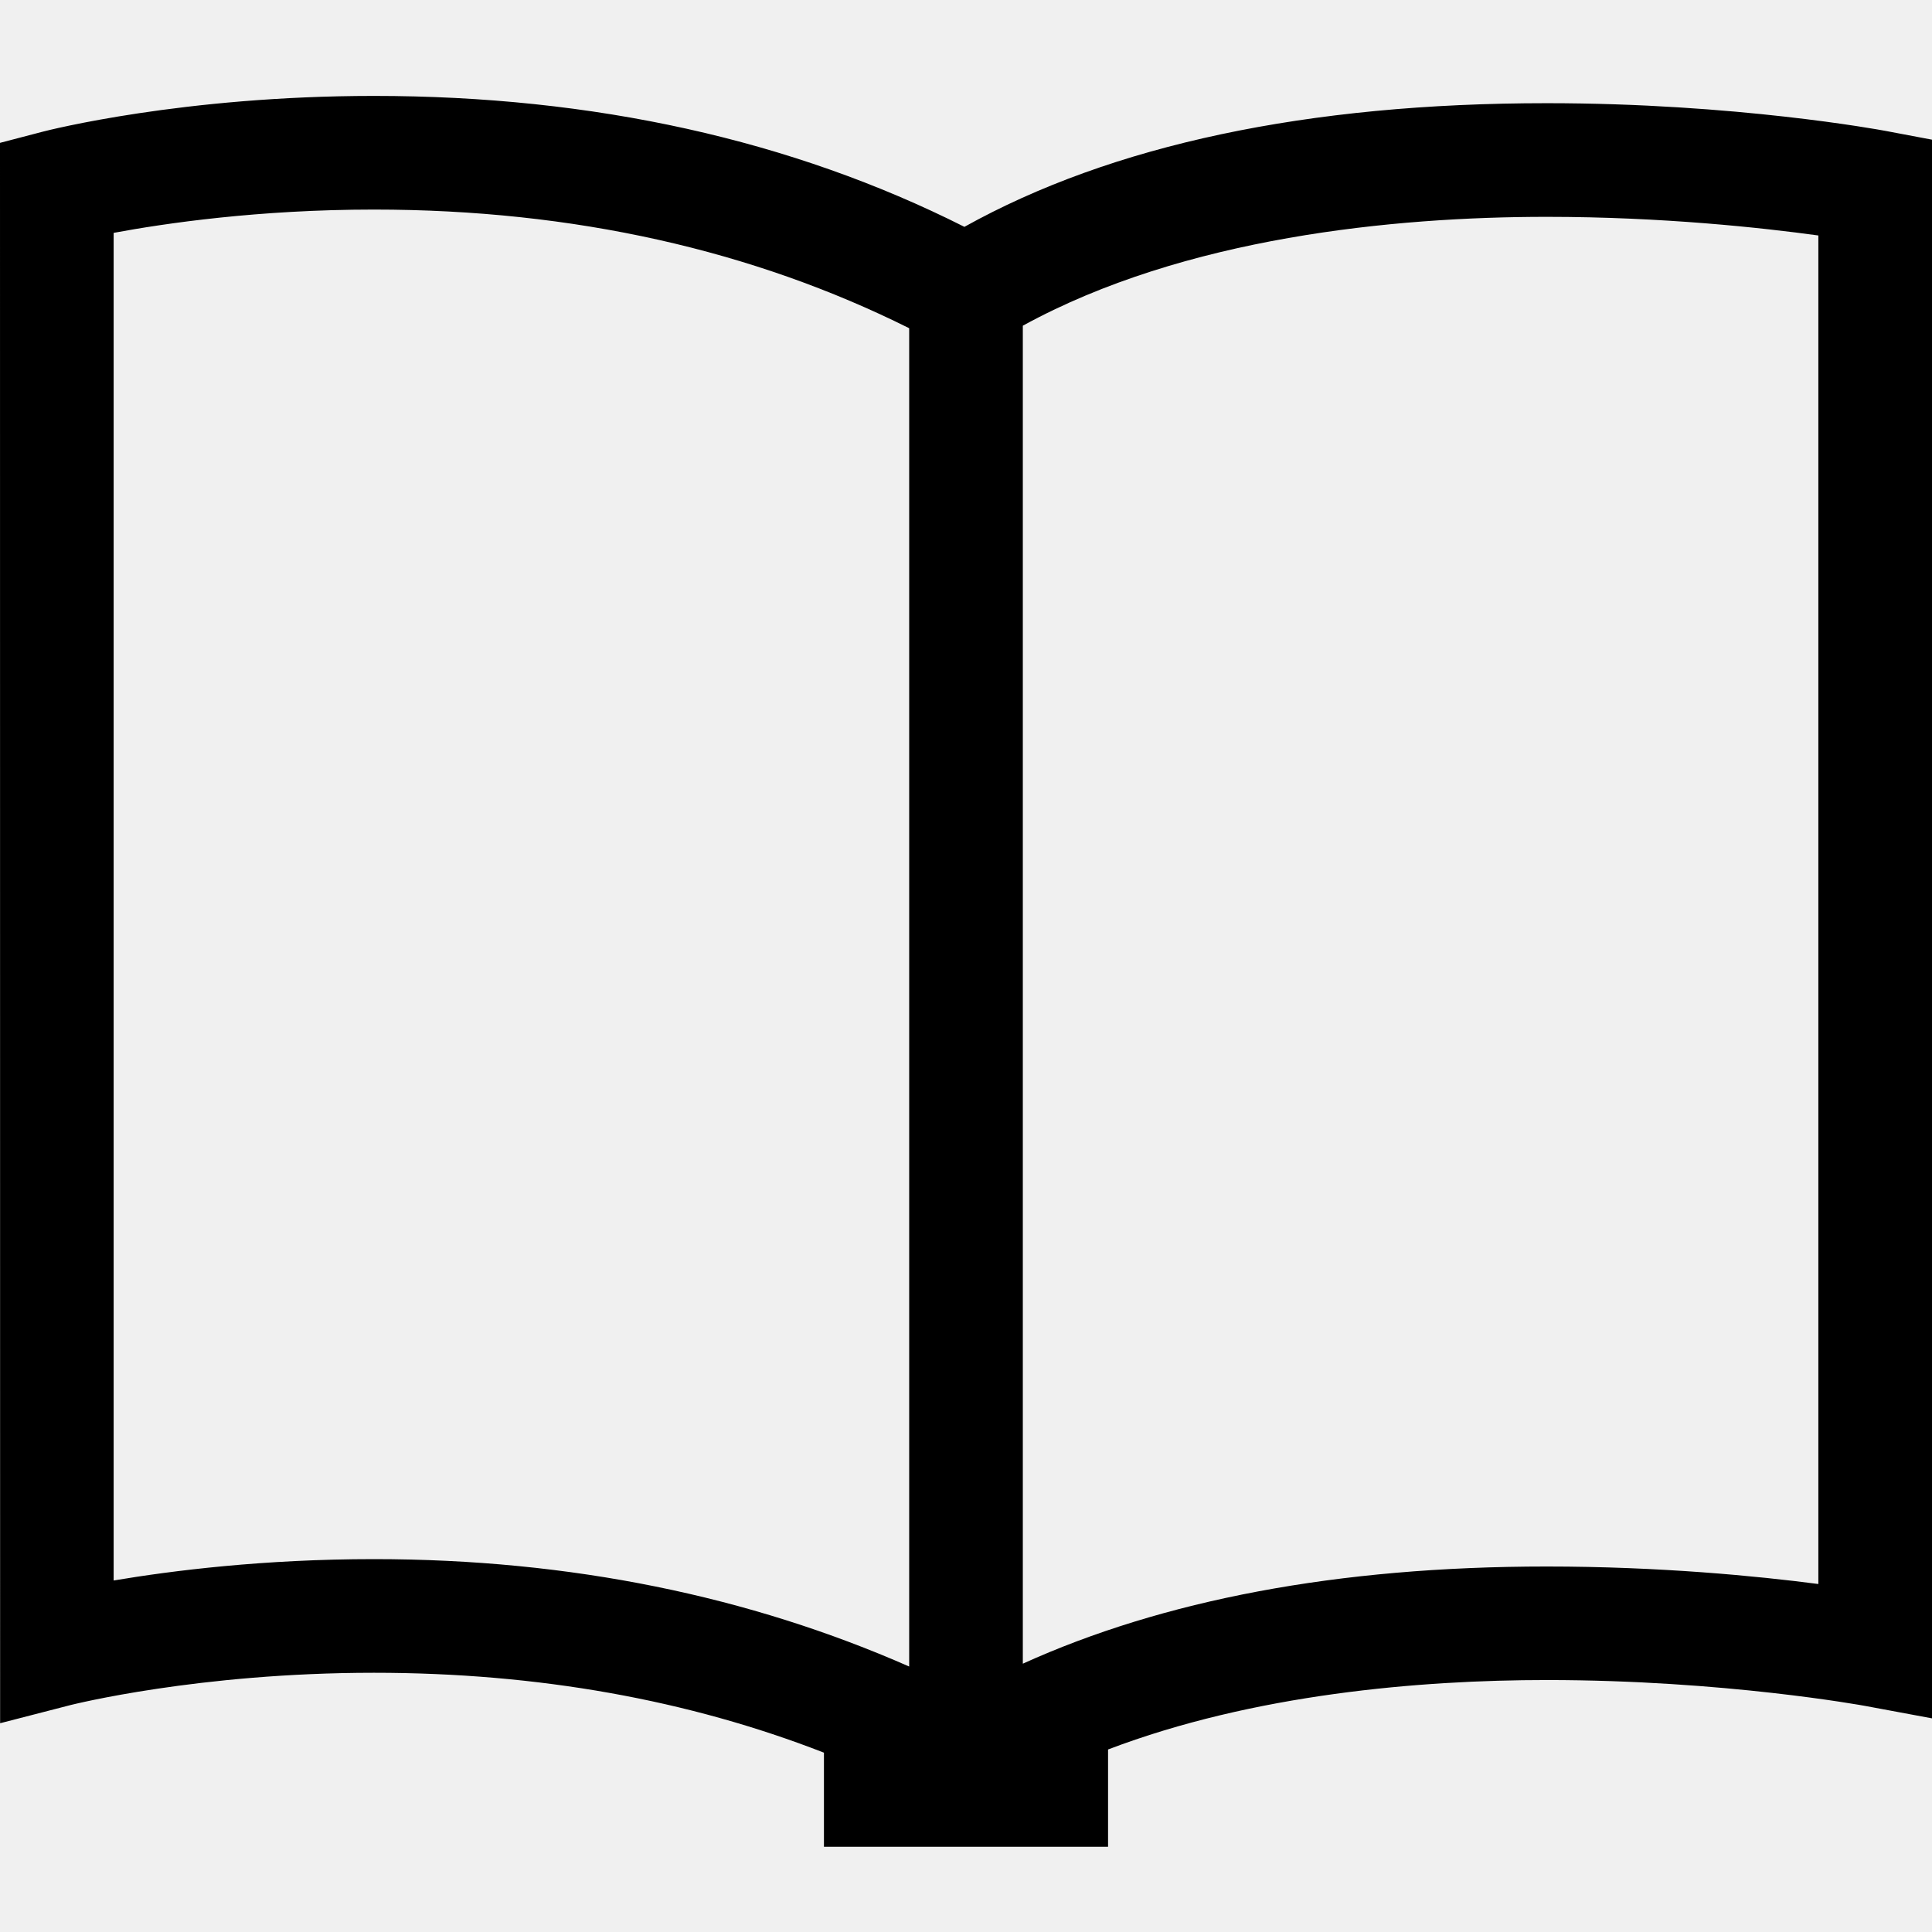
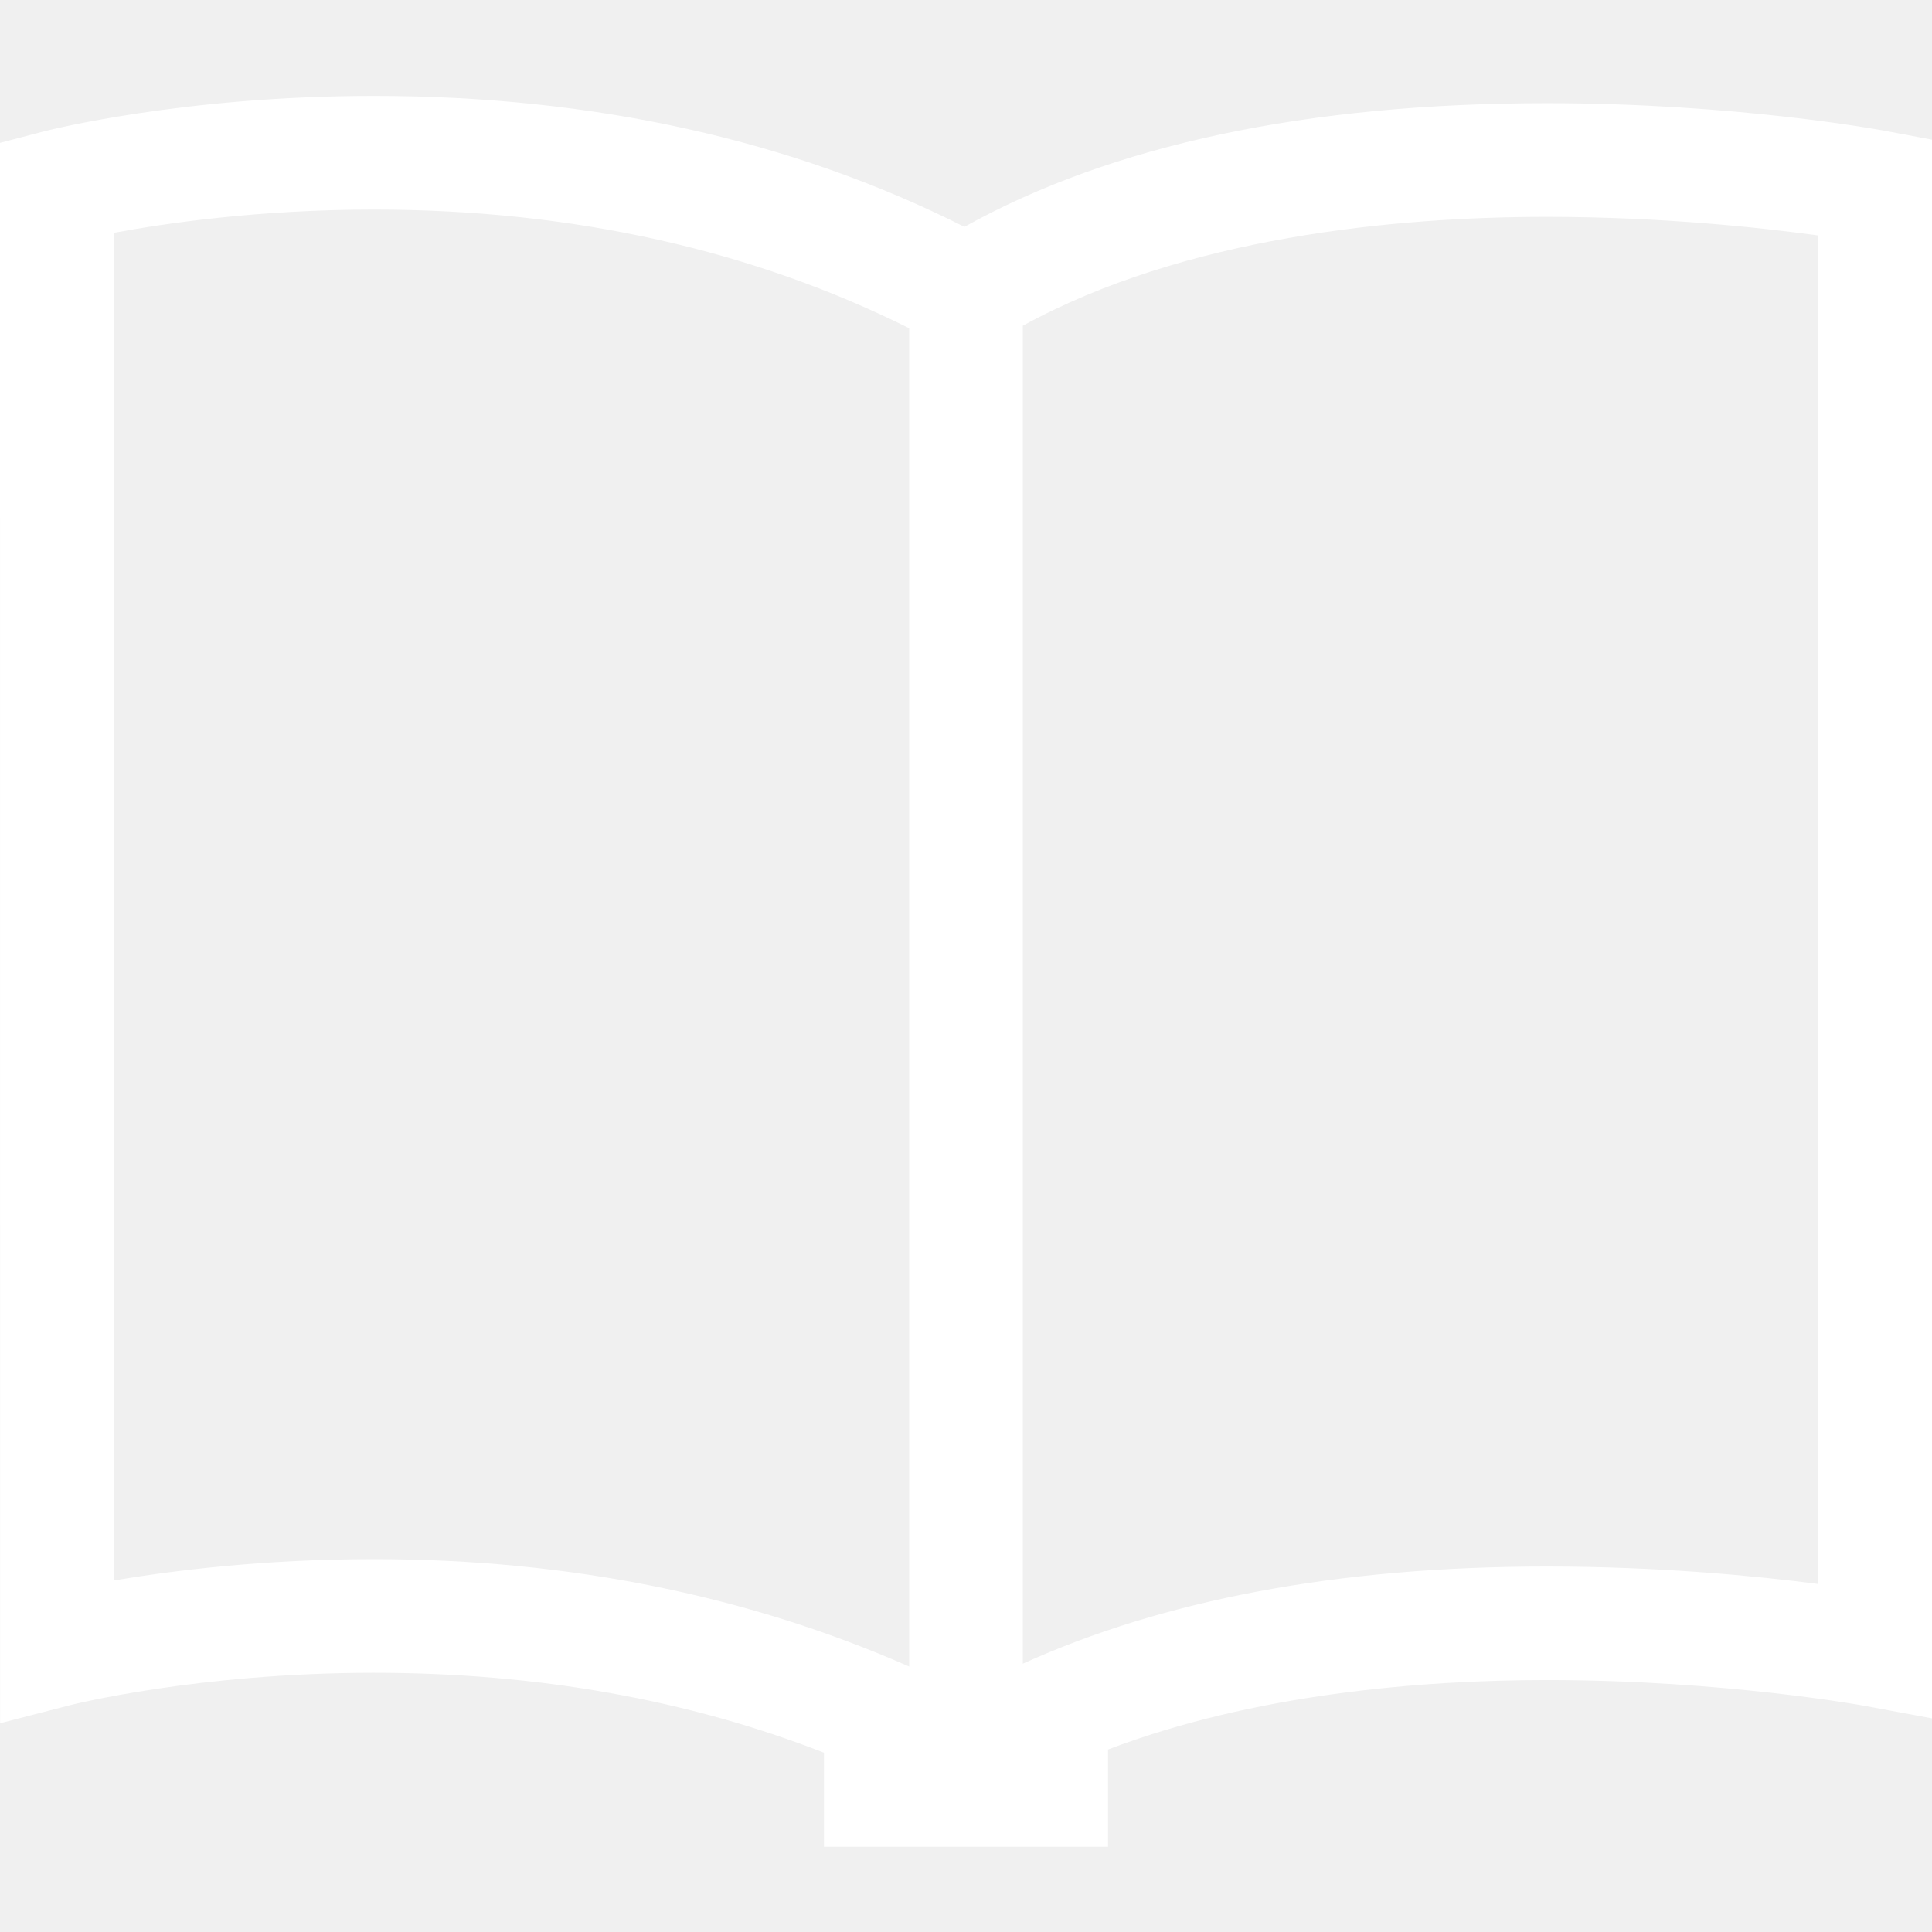
<svg xmlns="http://www.w3.org/2000/svg" width="800px" height="800px" viewBox="0 0 17 17" version="1.1">
-   <path d="M16.592 1.152c-0.053-0.010-1.321-0.244-2.981-0.244-2.105 0-3.828 0.366-5.125 1.088-1.518-0.765-3.264-1.152-5.196-1.152-1.681 0-2.866 0.302-2.915 0.315l-0.375 0.098 0.001 13.906 0.624-0.161c0.011-0.002 1.12-0.283 2.665-0.283 1.447 0 2.771 0.24 3.96 0.703v0.828h2.5v-0.856c1.281-0.488 2.747-0.611 3.86-0.611 1.562 0 2.786 0.225 2.798 0.227l0.592 0.11v-13.891l-0.408-0.077zM1 13.907v-11.858c0.451-0.084 1.277-0.205 2.29-0.205 1.761 0 3.339 0.36 4.71 1.044v11.776c-1.403-0.617-2.977-0.945-4.71-0.945-0.969 0-1.773 0.101-2.29 0.188zM16 13.938c-0.536-0.070-1.393-0.154-2.39-0.154-1.848 0-3.381 0.298-4.61 0.855v-11.773c1.422-0.78 3.271-0.958 4.61-0.958 1.023 0 1.902 0.097 2.39 0.164v11.866z" fill="#000000" />
+   <path d="M16.592 1.152c-0.053-0.010-1.321-0.244-2.981-0.244-2.105 0-3.828 0.366-5.125 1.088-1.518-0.765-3.264-1.152-5.196-1.152-1.681 0-2.866 0.302-2.915 0.315l-0.375 0.098 0.001 13.906 0.624-0.161c0.011-0.002 1.12-0.283 2.665-0.283 1.447 0 2.771 0.24 3.96 0.703v0.828h2.5v-0.856c1.281-0.488 2.747-0.611 3.86-0.611 1.562 0 2.786 0.225 2.798 0.227l0.592 0.11v-13.891l-0.408-0.077zM1 13.907v-11.858c0.451-0.084 1.277-0.205 2.29-0.205 1.761 0 3.339 0.36 4.71 1.044v11.776c-1.403-0.617-2.977-0.945-4.71-0.945-0.969 0-1.773 0.101-2.29 0.188zM16 13.938c-0.536-0.070-1.393-0.154-2.39-0.154-1.848 0-3.381 0.298-4.61 0.855v-11.773c1.422-0.78 3.271-0.958 4.61-0.958 1.023 0 1.902 0.097 2.39 0.164v11.866z" fill="#FFF" />
</svg>
